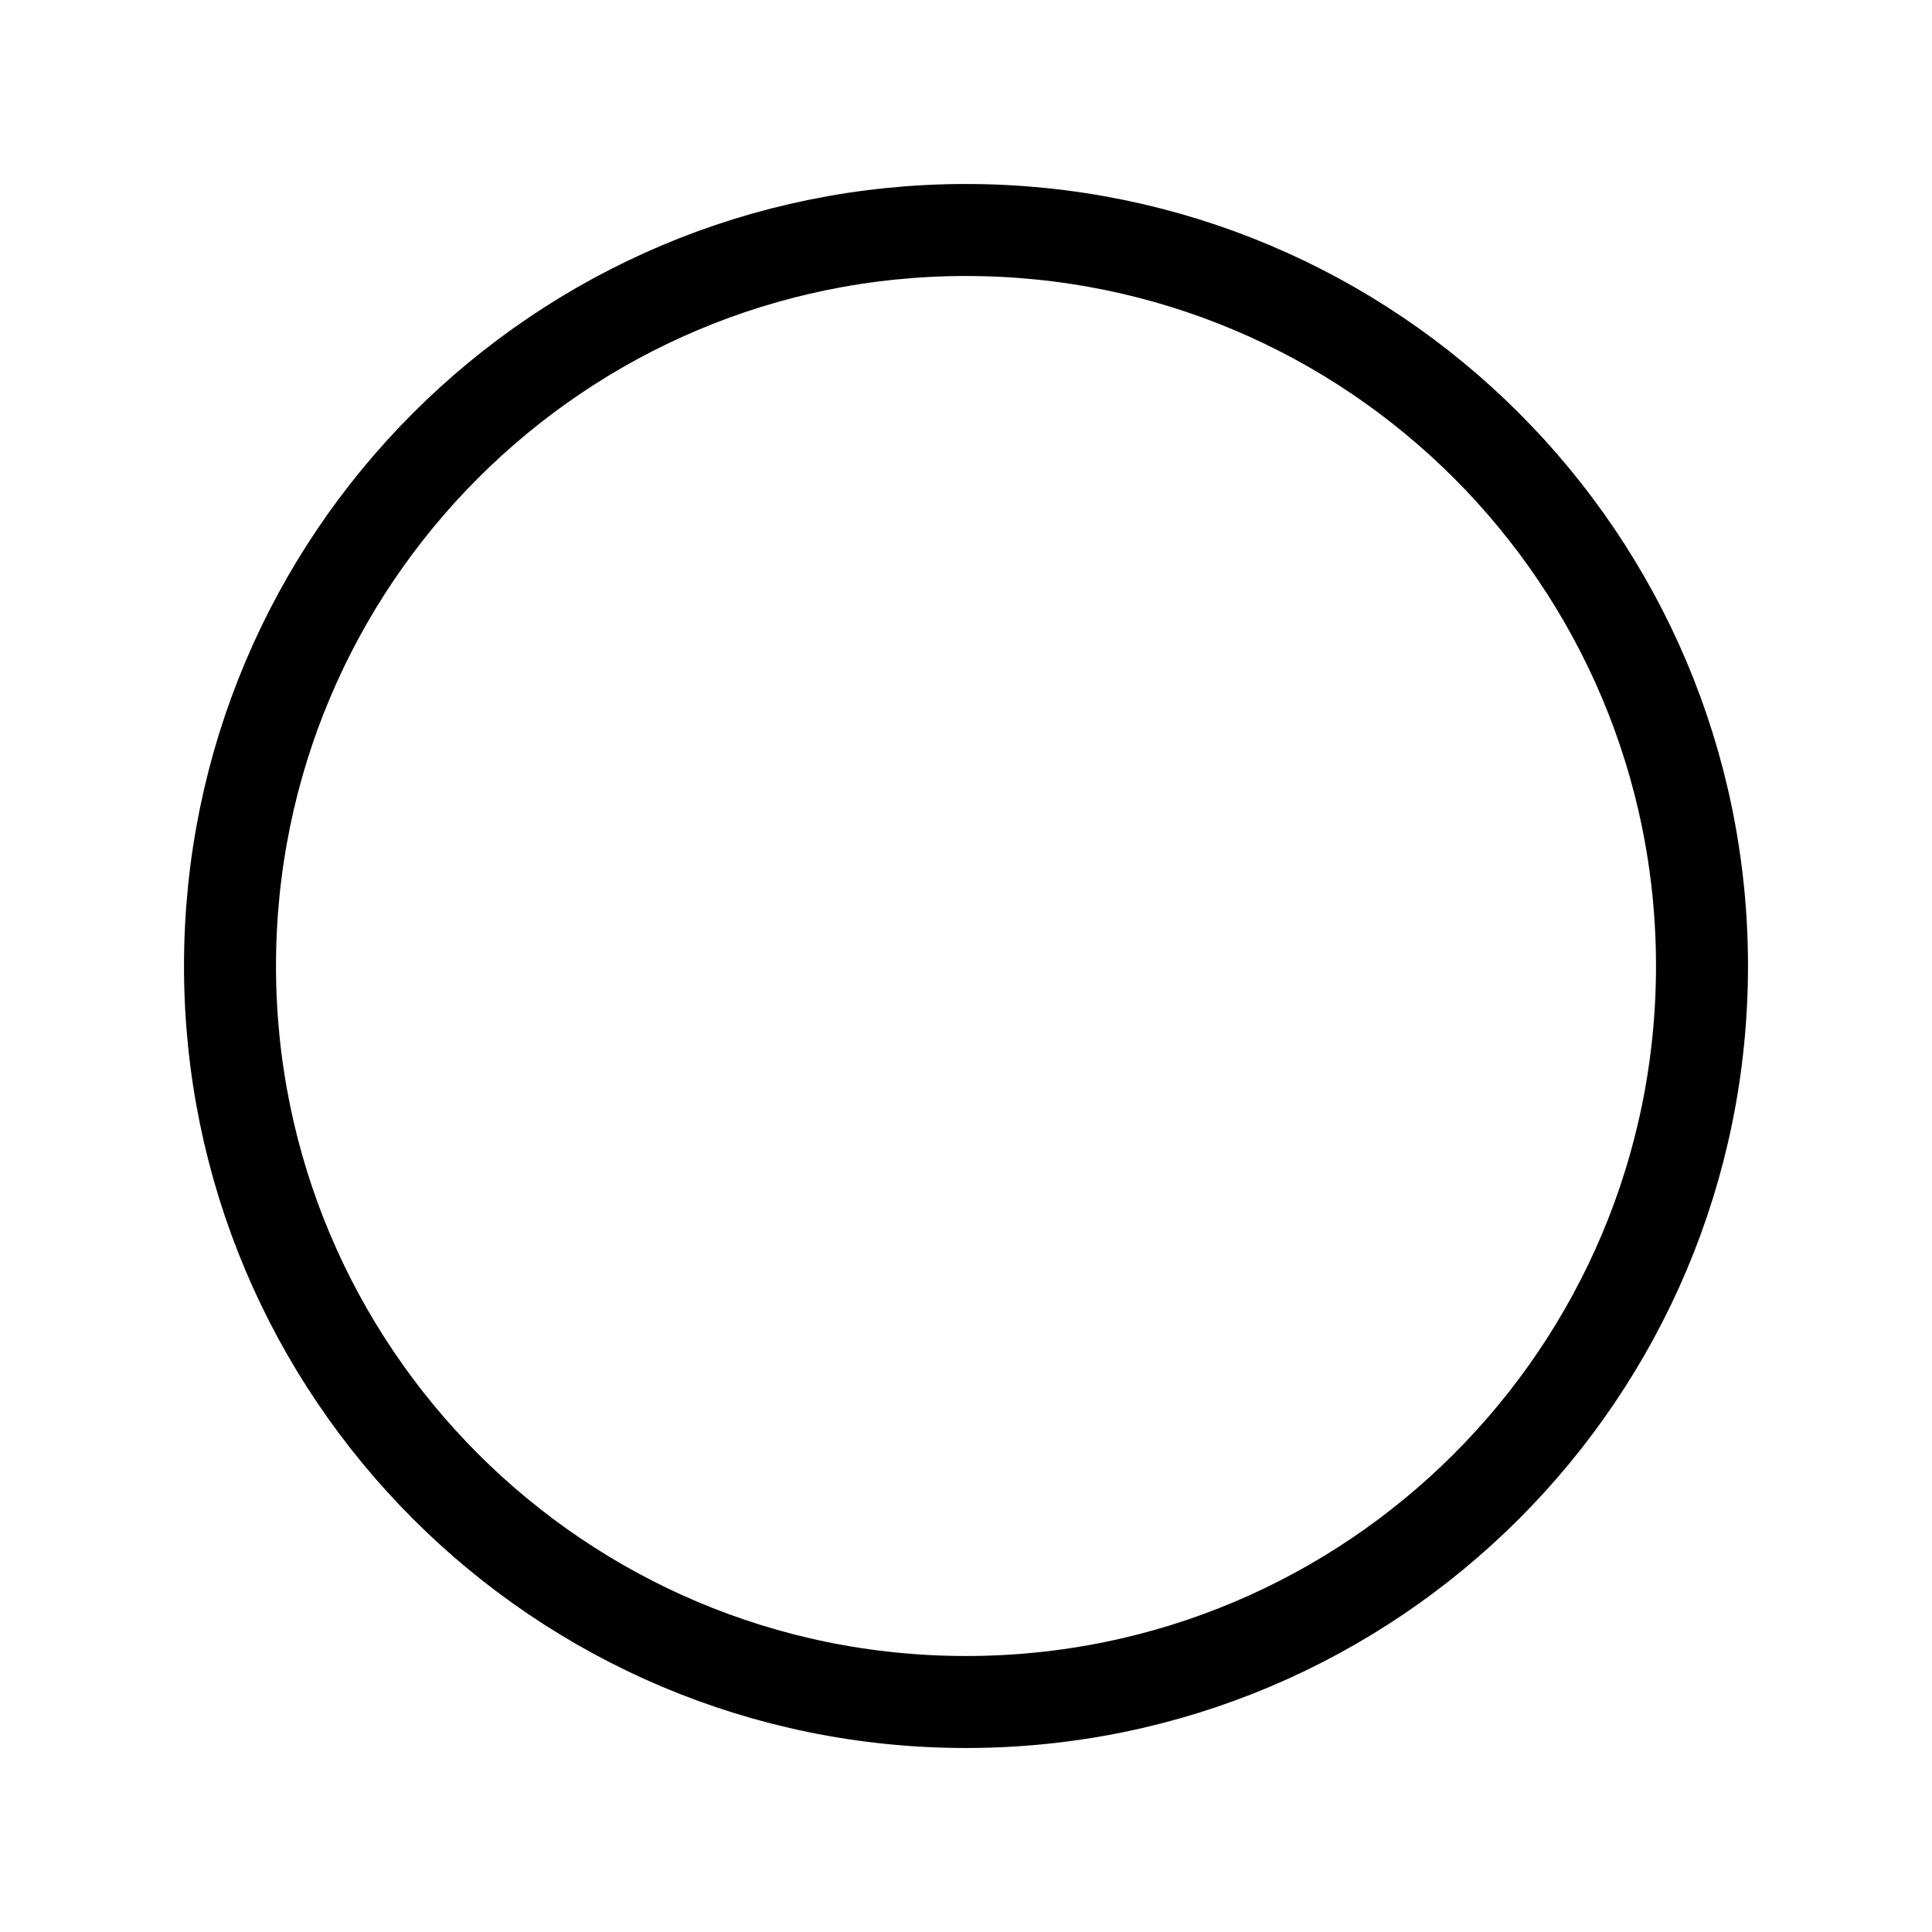
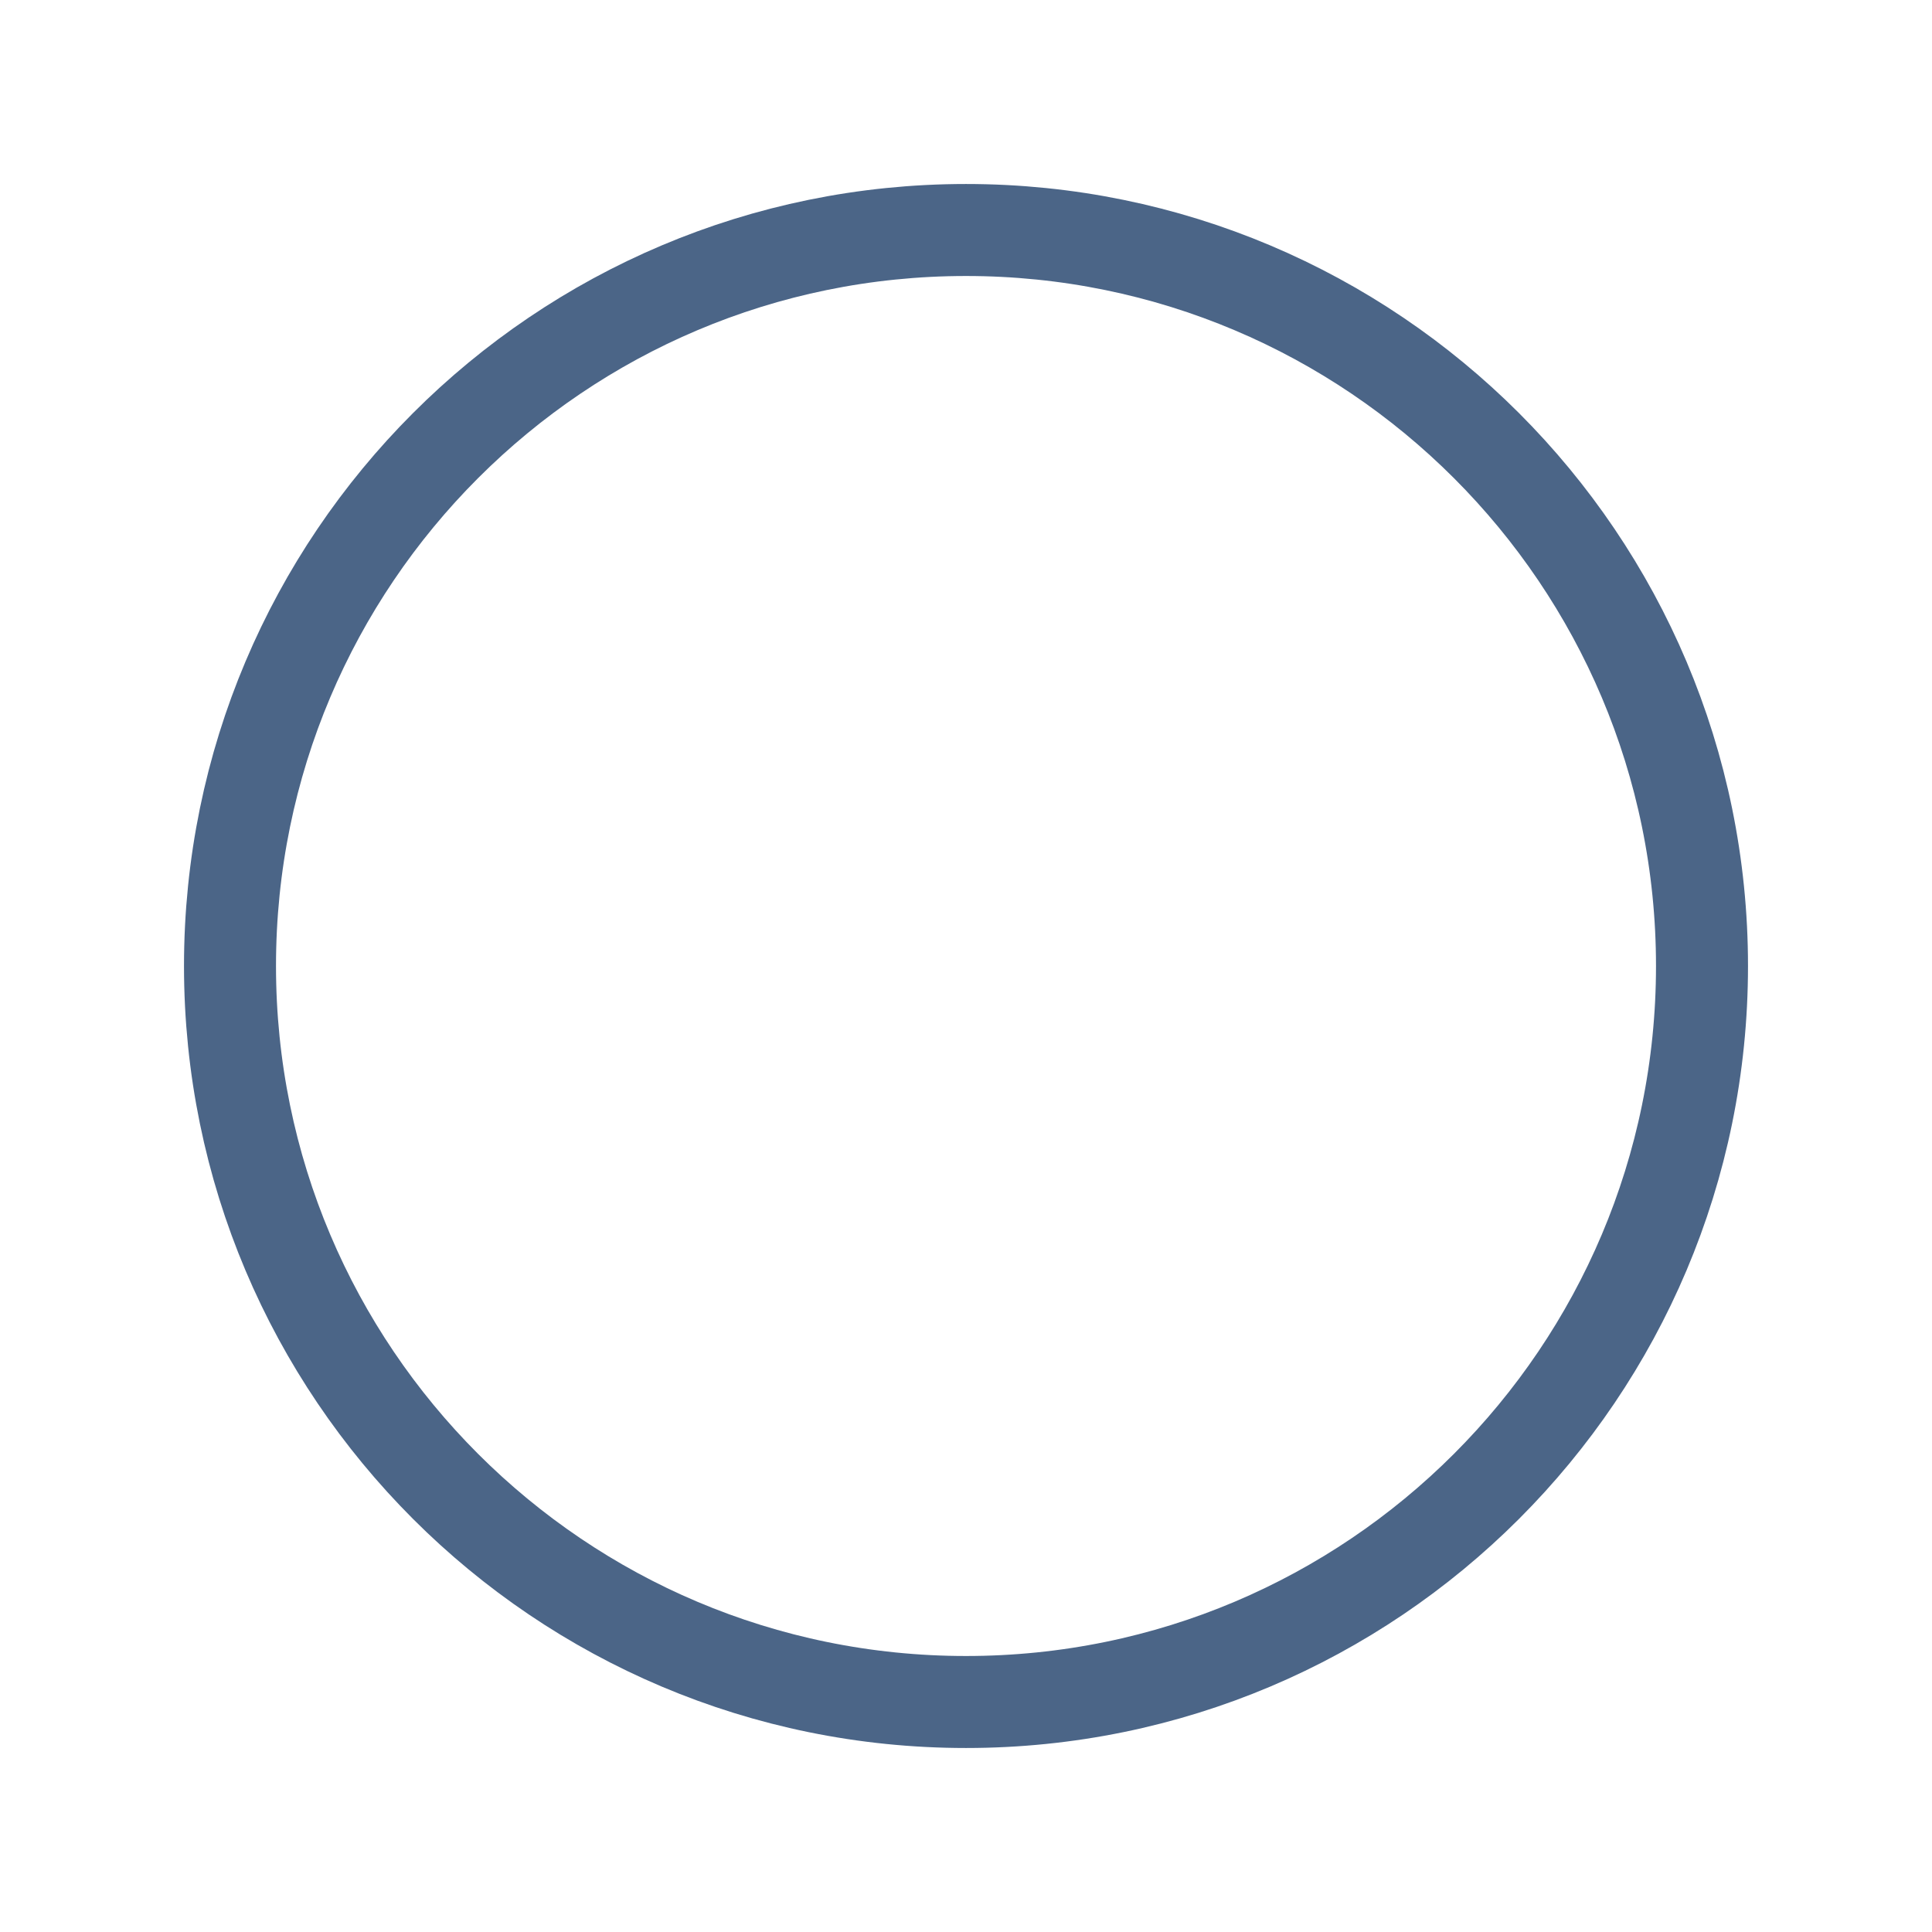
<svg xmlns="http://www.w3.org/2000/svg" width="21px" height="21px" viewBox="0 0 21 21">
-   <circle cx="10.5" cy="10.5" fill="none" r="8" stroke="currentColor" stroke-linecap="round" stroke-linejoin="round" />
+   <circle cx="10.5" cy="10.5" fill="none" r="8" stroke="#4B6587" stroke-linecap="round" stroke-linejoin="round" />
</svg>
